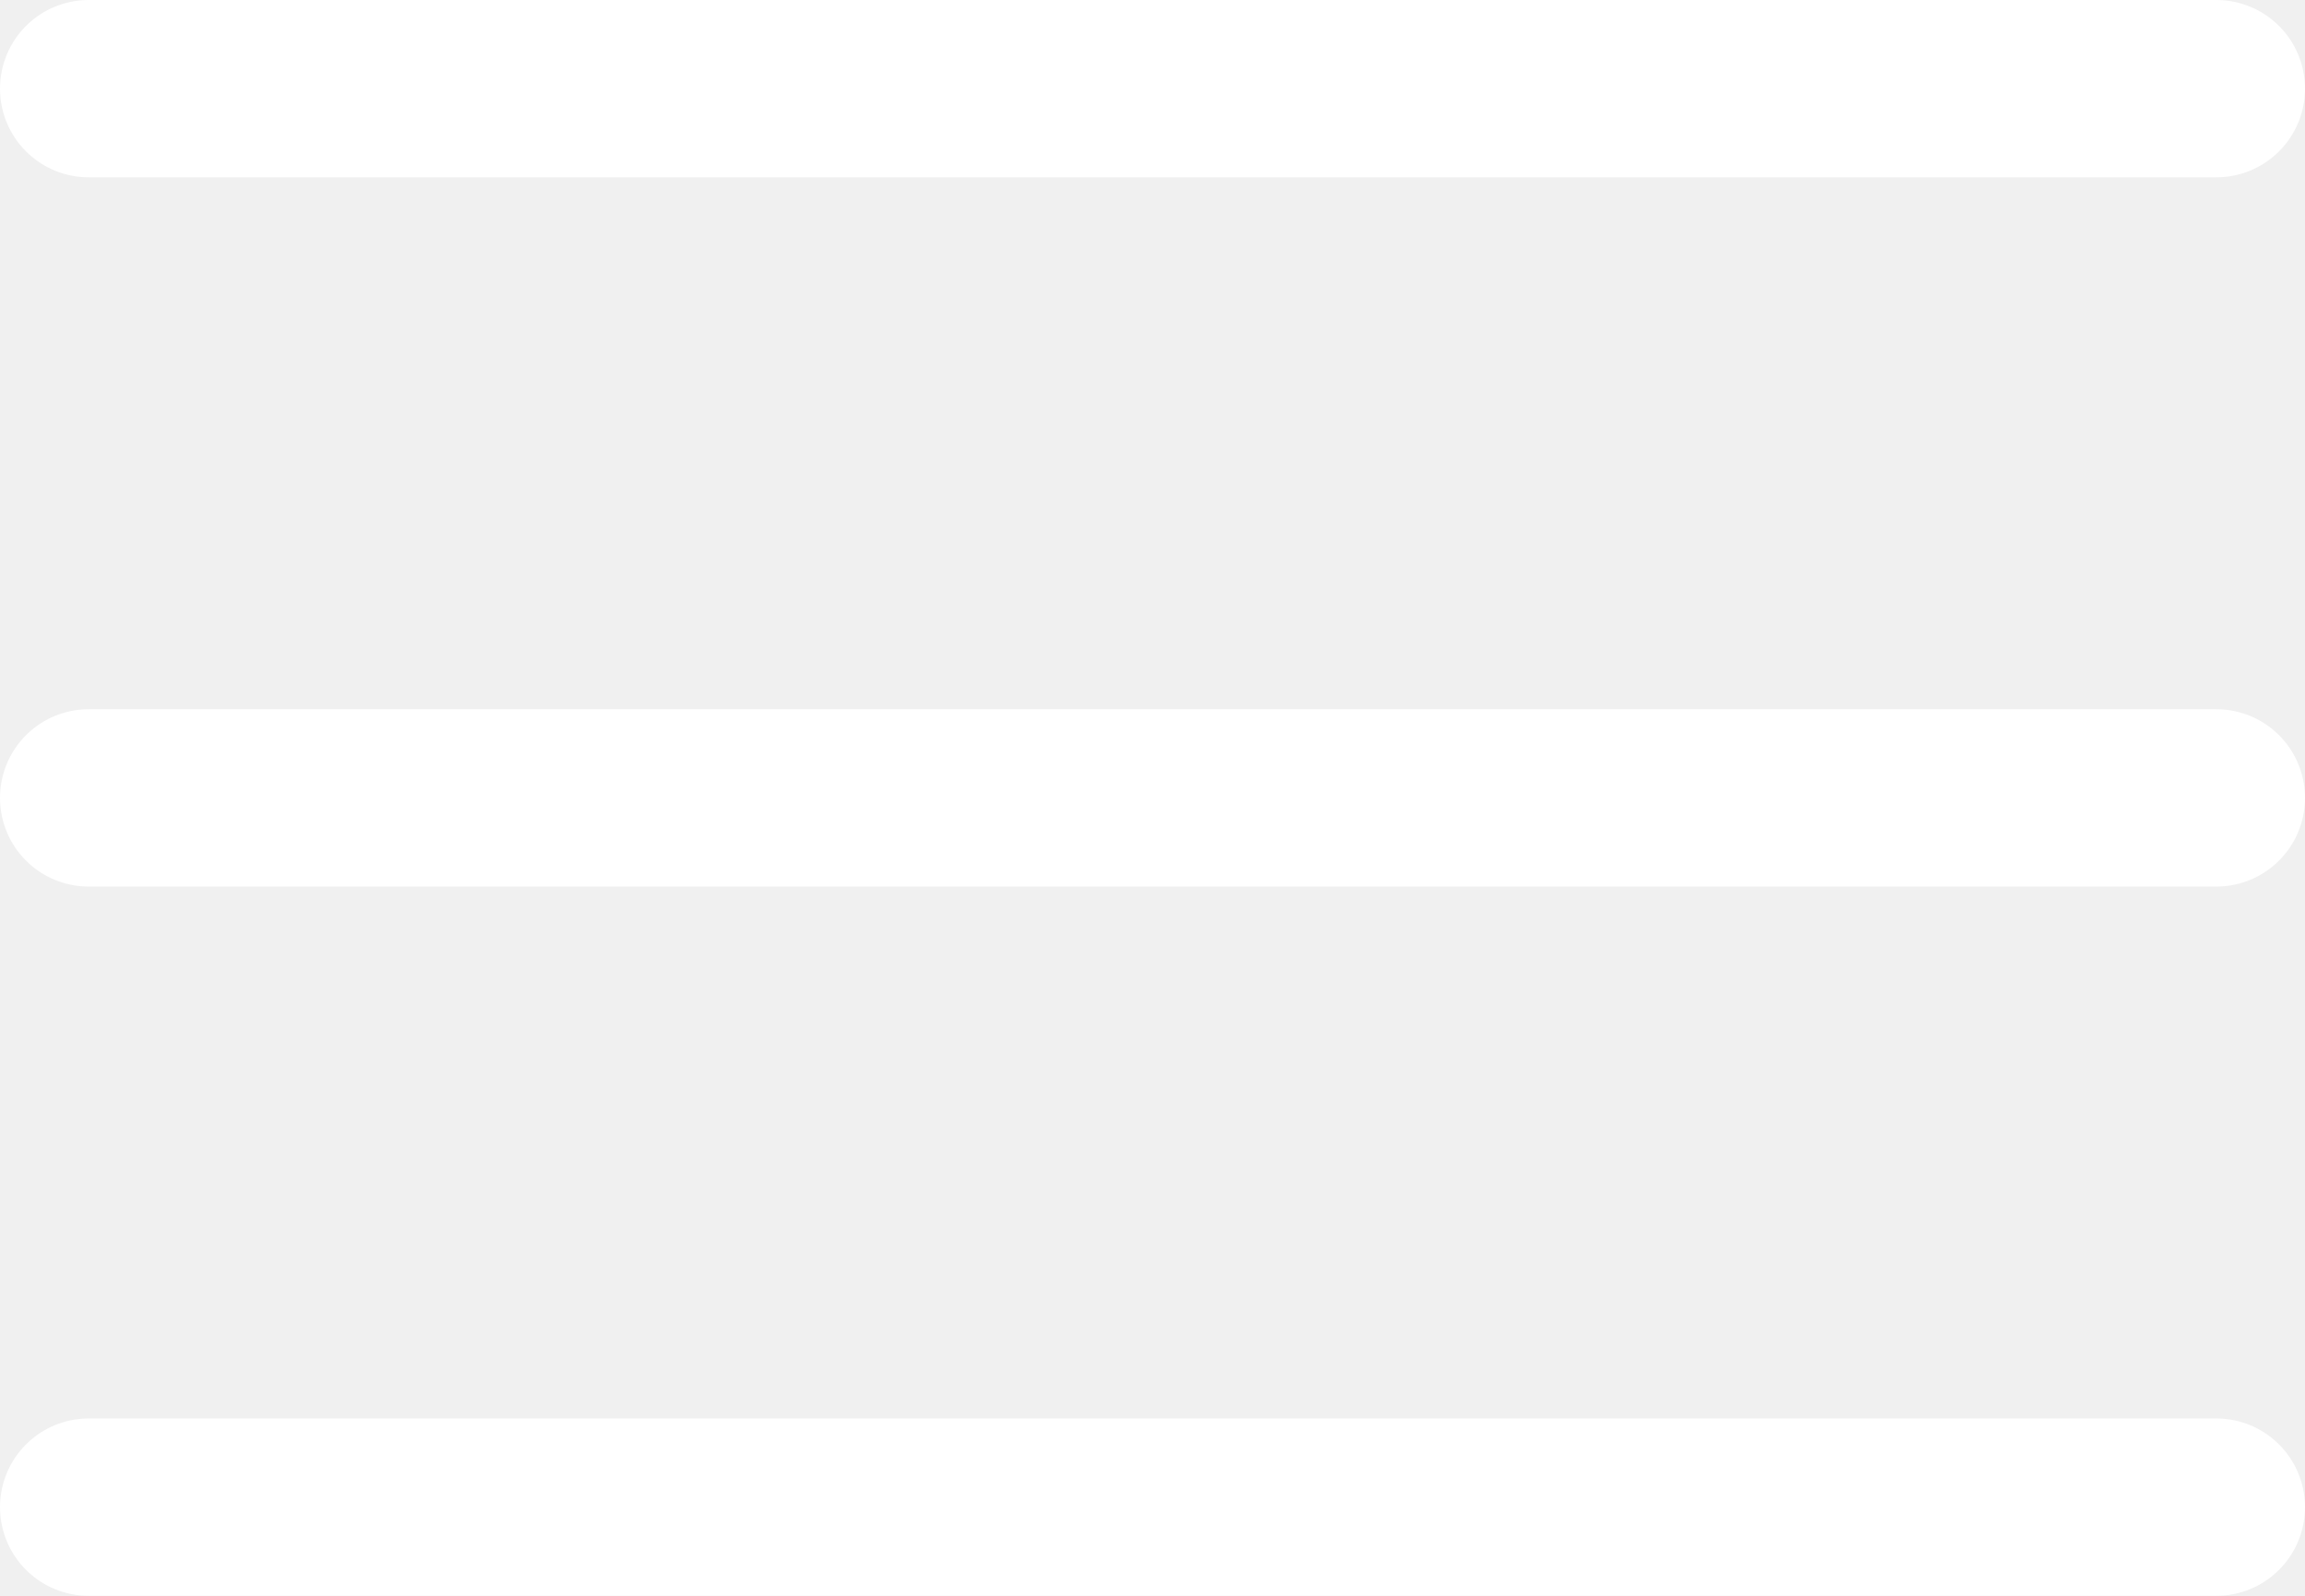
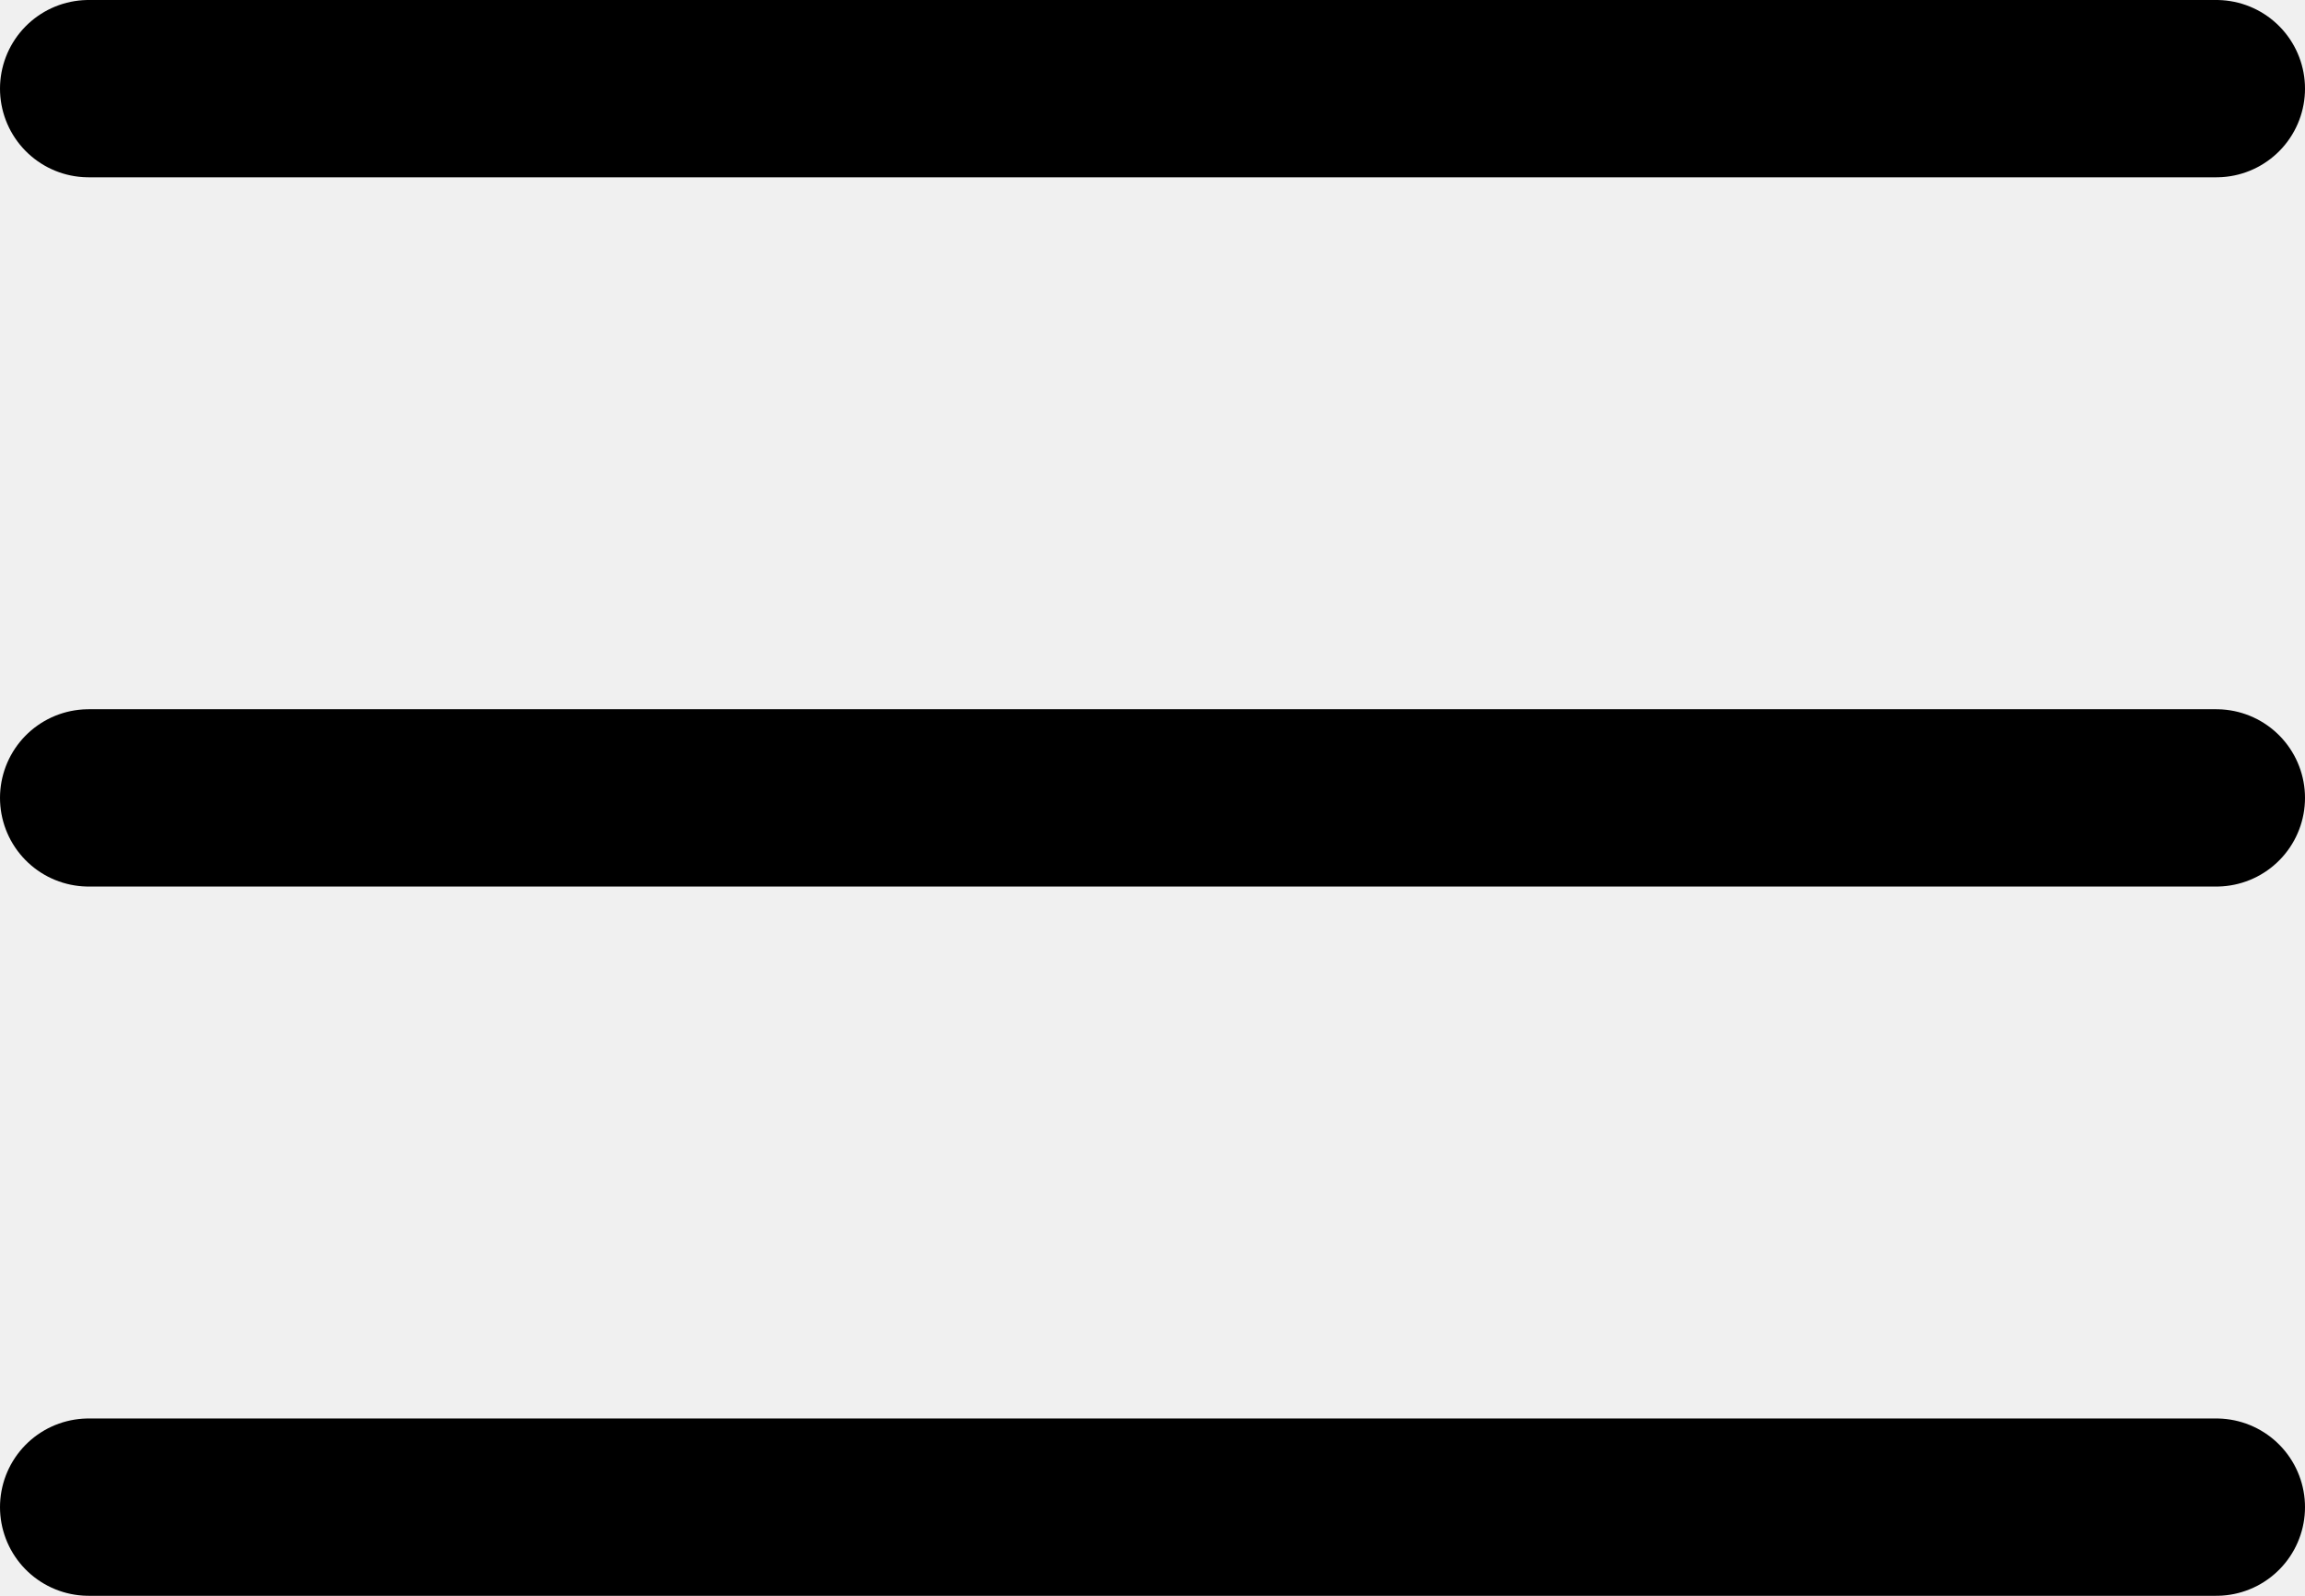
<svg xmlns="http://www.w3.org/2000/svg" width="26" height="18" viewBox="0 0 26 18" fill="none">
-   <path d="M1 17H25M1 1H25H1ZM1 9H25H1Z" stroke="white" stroke-width="2" stroke-linecap="round" stroke-linejoin="round" />
+   <path d="M1 17H25M1 1H25H1ZM1 9H25H1Z" stroke="black" stroke-width="2" stroke-linecap="round" stroke-linejoin="round" />
</svg>
